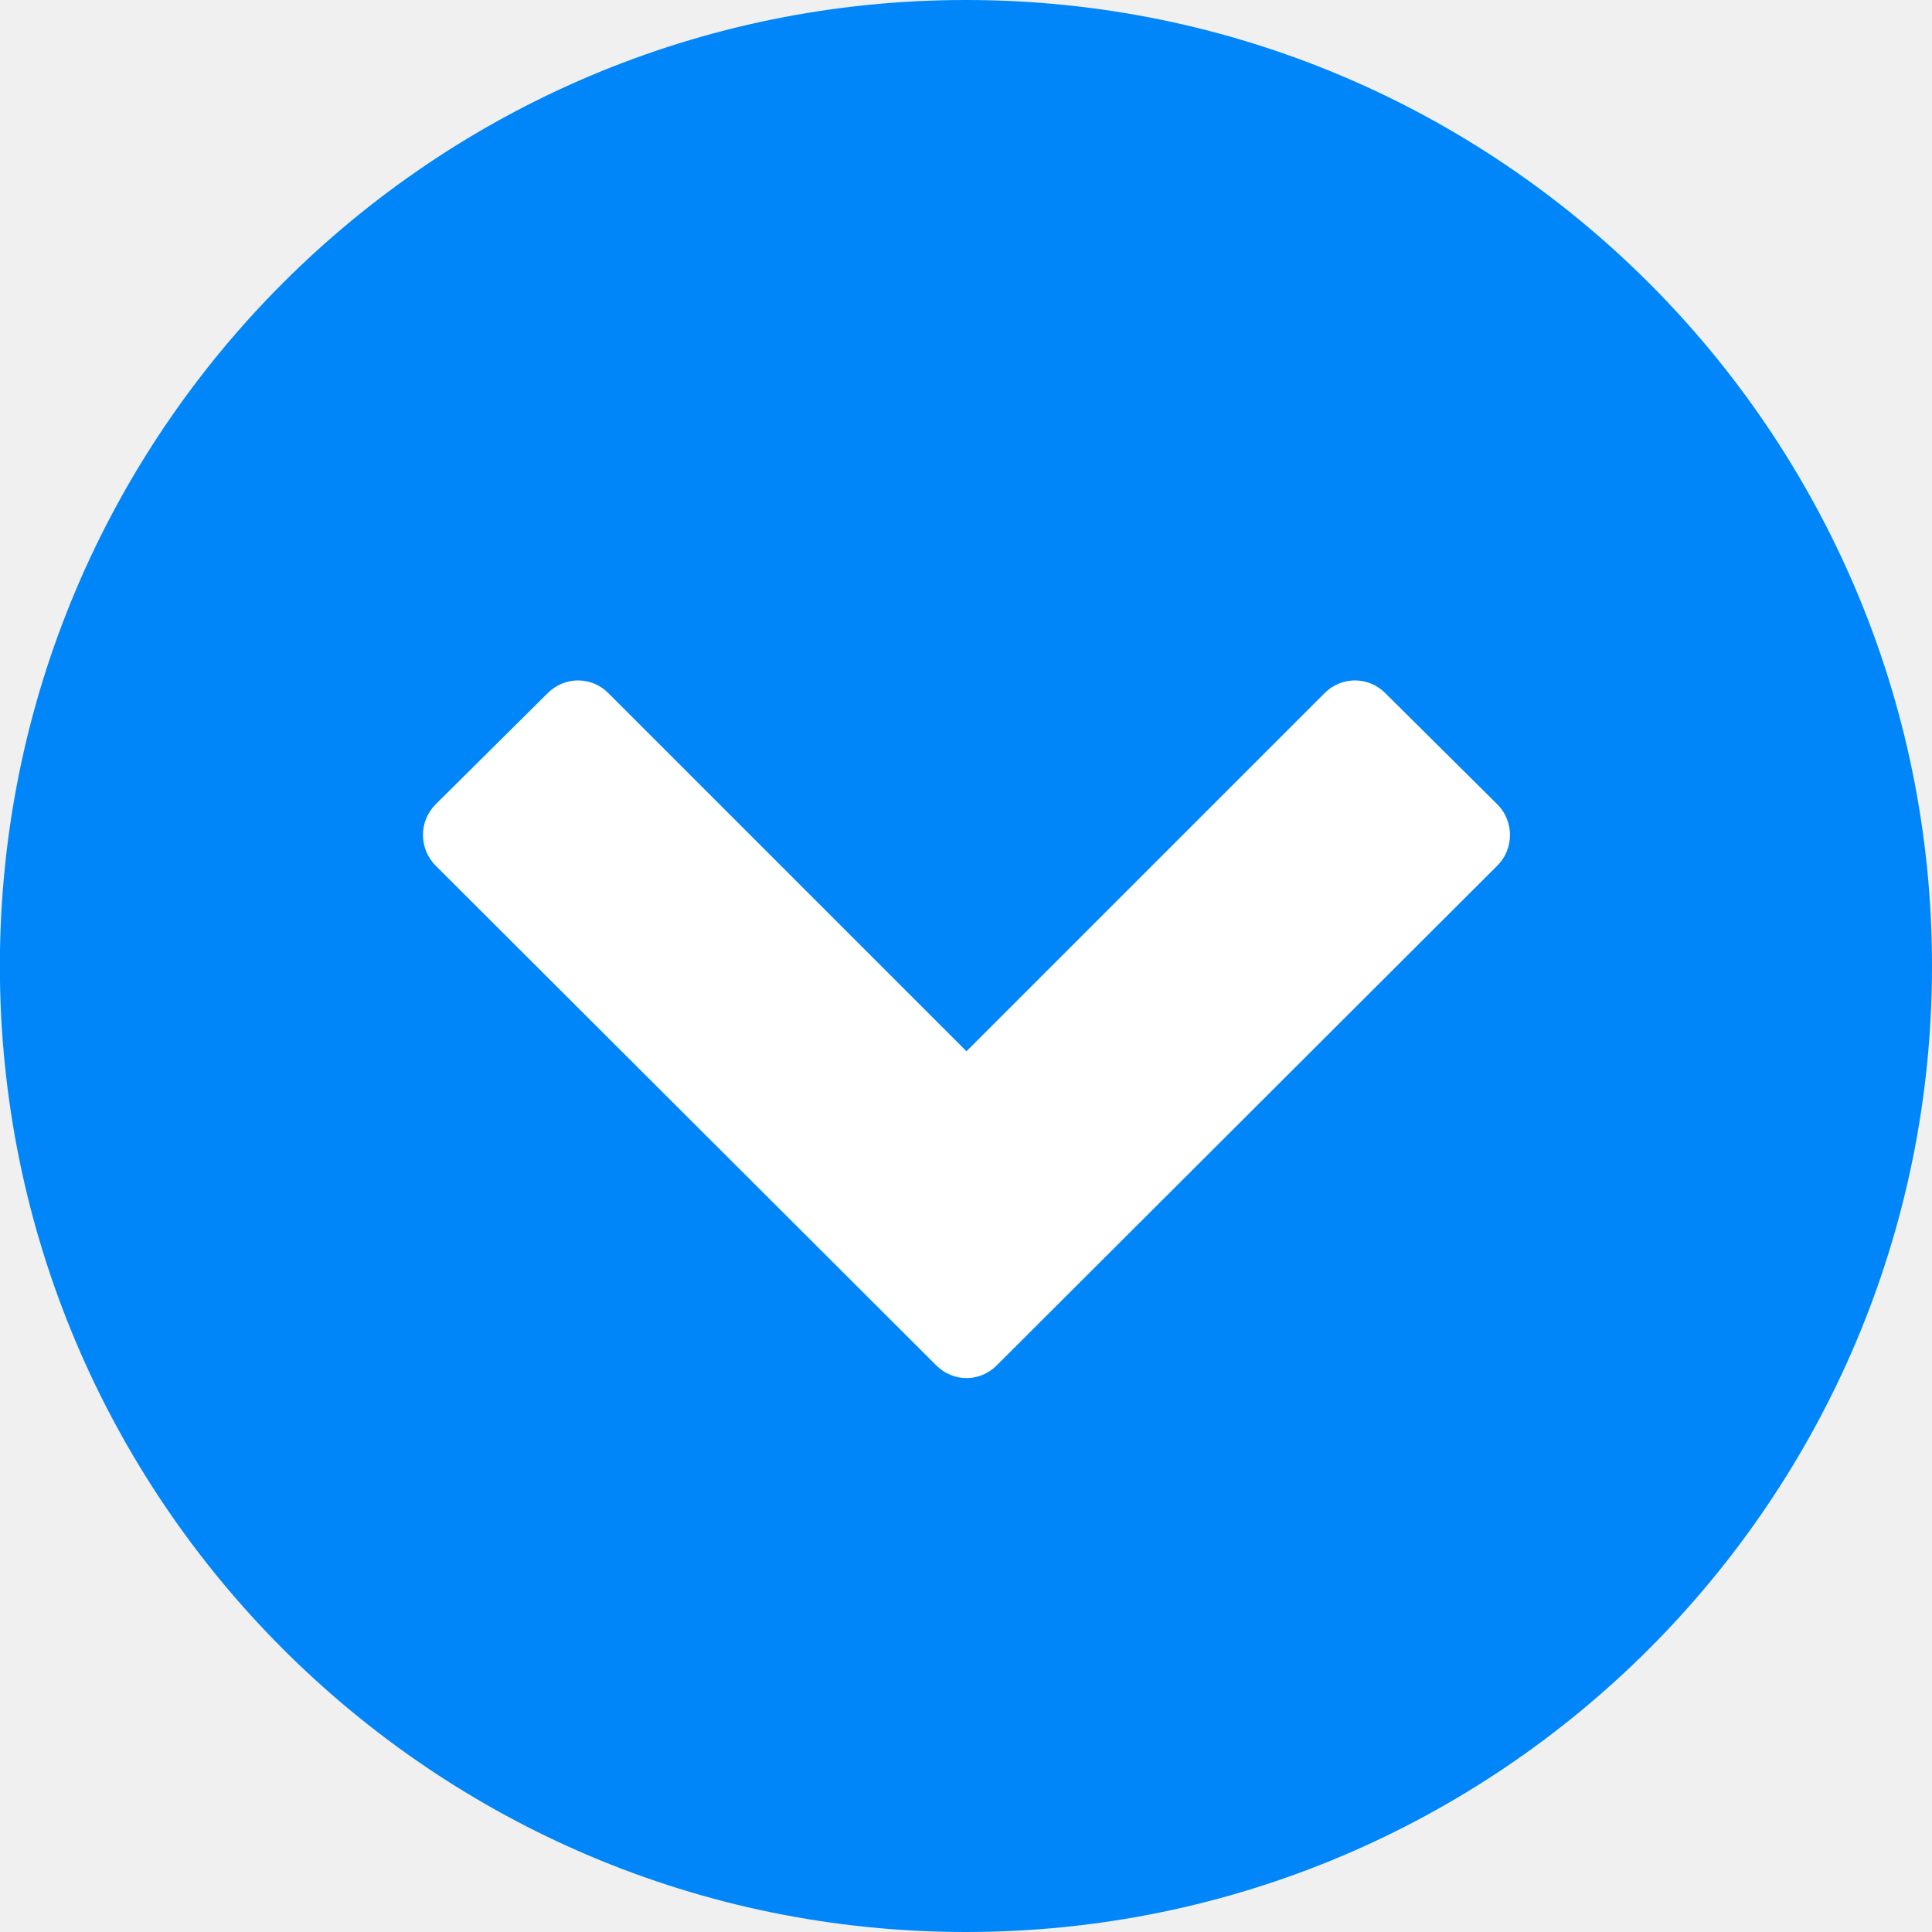
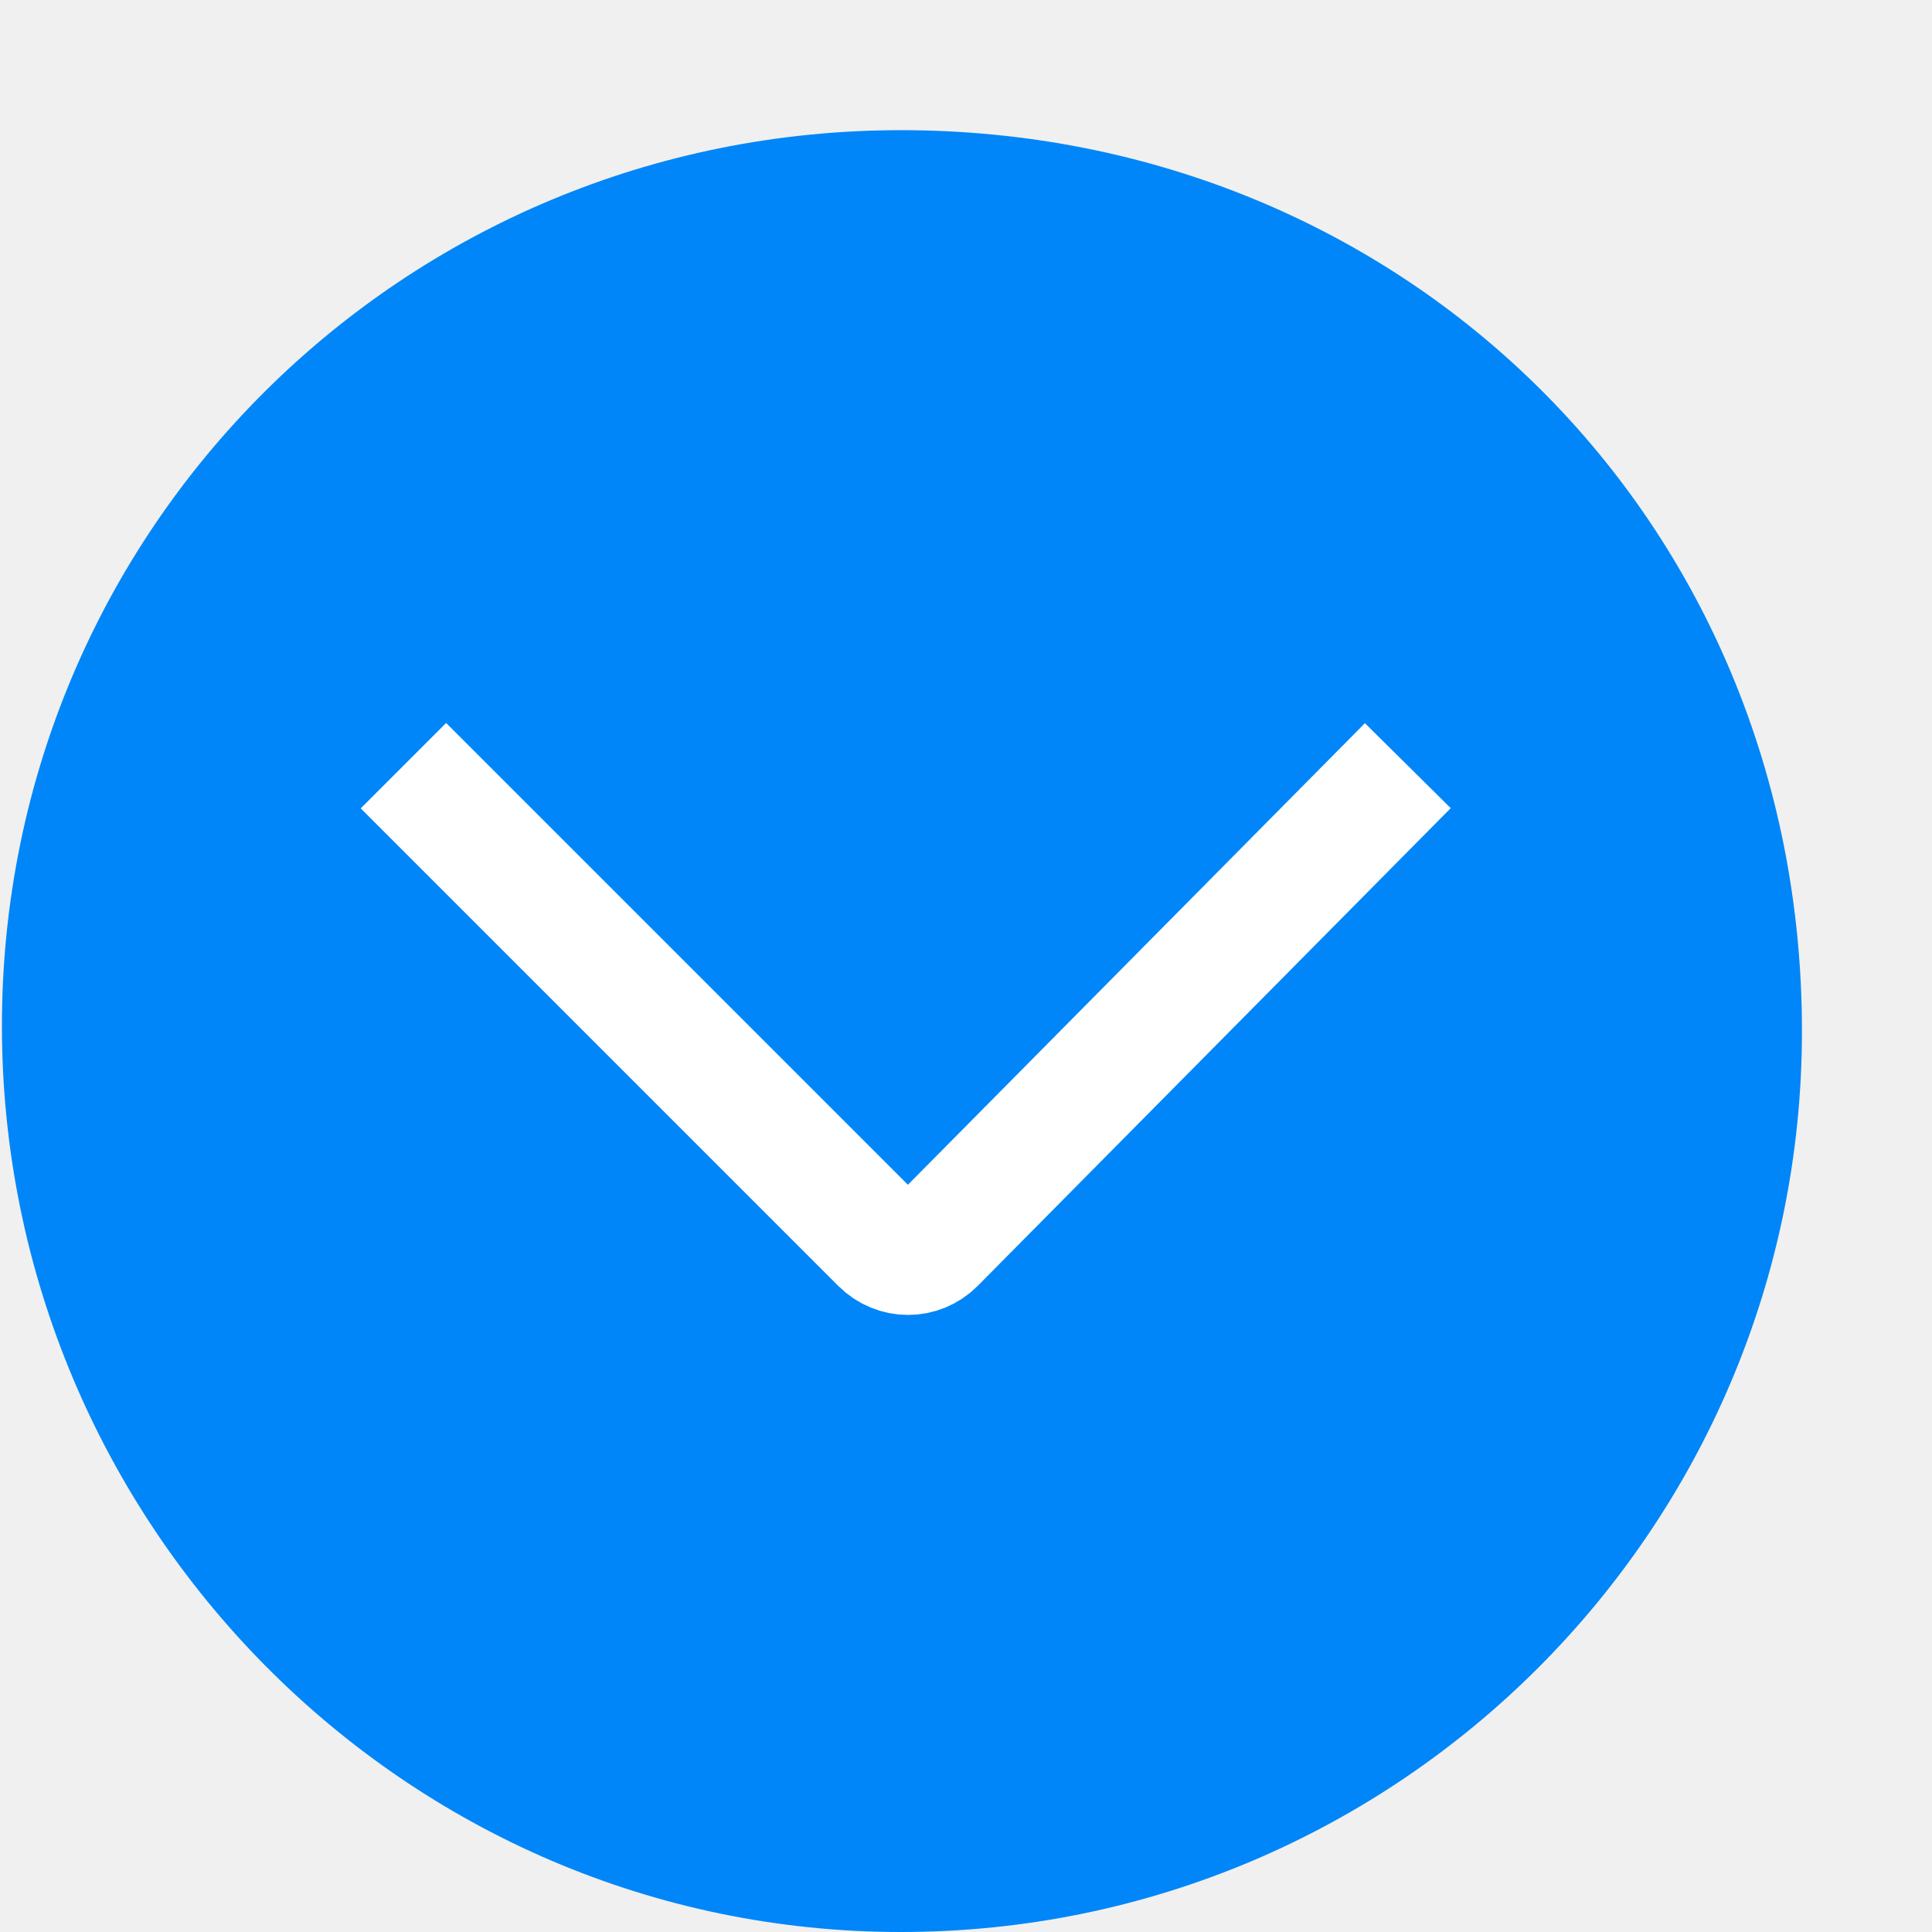
<svg xmlns="http://www.w3.org/2000/svg" version="1.1" id="Layer_1" x="0px" y="0px" width="16px" height="16px" viewBox="0 0 16 16" enable-background="new 0 0 16 16" xml:space="preserve">
  <g>
-     <path fill="#0086F8" d="M7.999,16c-4.416,0-8-3.584-8-8c0-4.417,3.584-8,8-8C12.416,0,16,3.583,16,8C16,12.416,12.416,16,7.999,16z   " />
+     <path fill="#0086F8" d="M7.461,16c-4.118,0-7.445-3.387-7.445-7.505c0-4.12,3.327-7.417,7.445-7.417   c4.163,0,7.462,3.225,7.462,7.461C14.923,12.657,11.581,16,7.461,16z" />
  </g>
  <g>
-     <path fill="#FFFFFF" d="M8.255,11.307c-0.14,0.141-0.362,0.141-0.502,0L3.608,7.169c-0.14-0.14-0.14-0.369,0-0.508l0.928-0.921   c0.14-0.14,0.362-0.14,0.502,0l2.966,2.966l2.966-2.966c0.14-0.14,0.362-0.14,0.502,0l0.928,0.921c0.14,0.14,0.14,0.369,0,0.508   L8.255,11.307z" />
+     <path fill="none" stroke="#FFFFFF" stroke-miterlimit="10" d="M11.659,6.341l-3.916,3.955c-0.124,0.125-0.322,0.125-0.447,0   L3.341,6.341 M7.535,8.575" />
  </g>
</svg>
